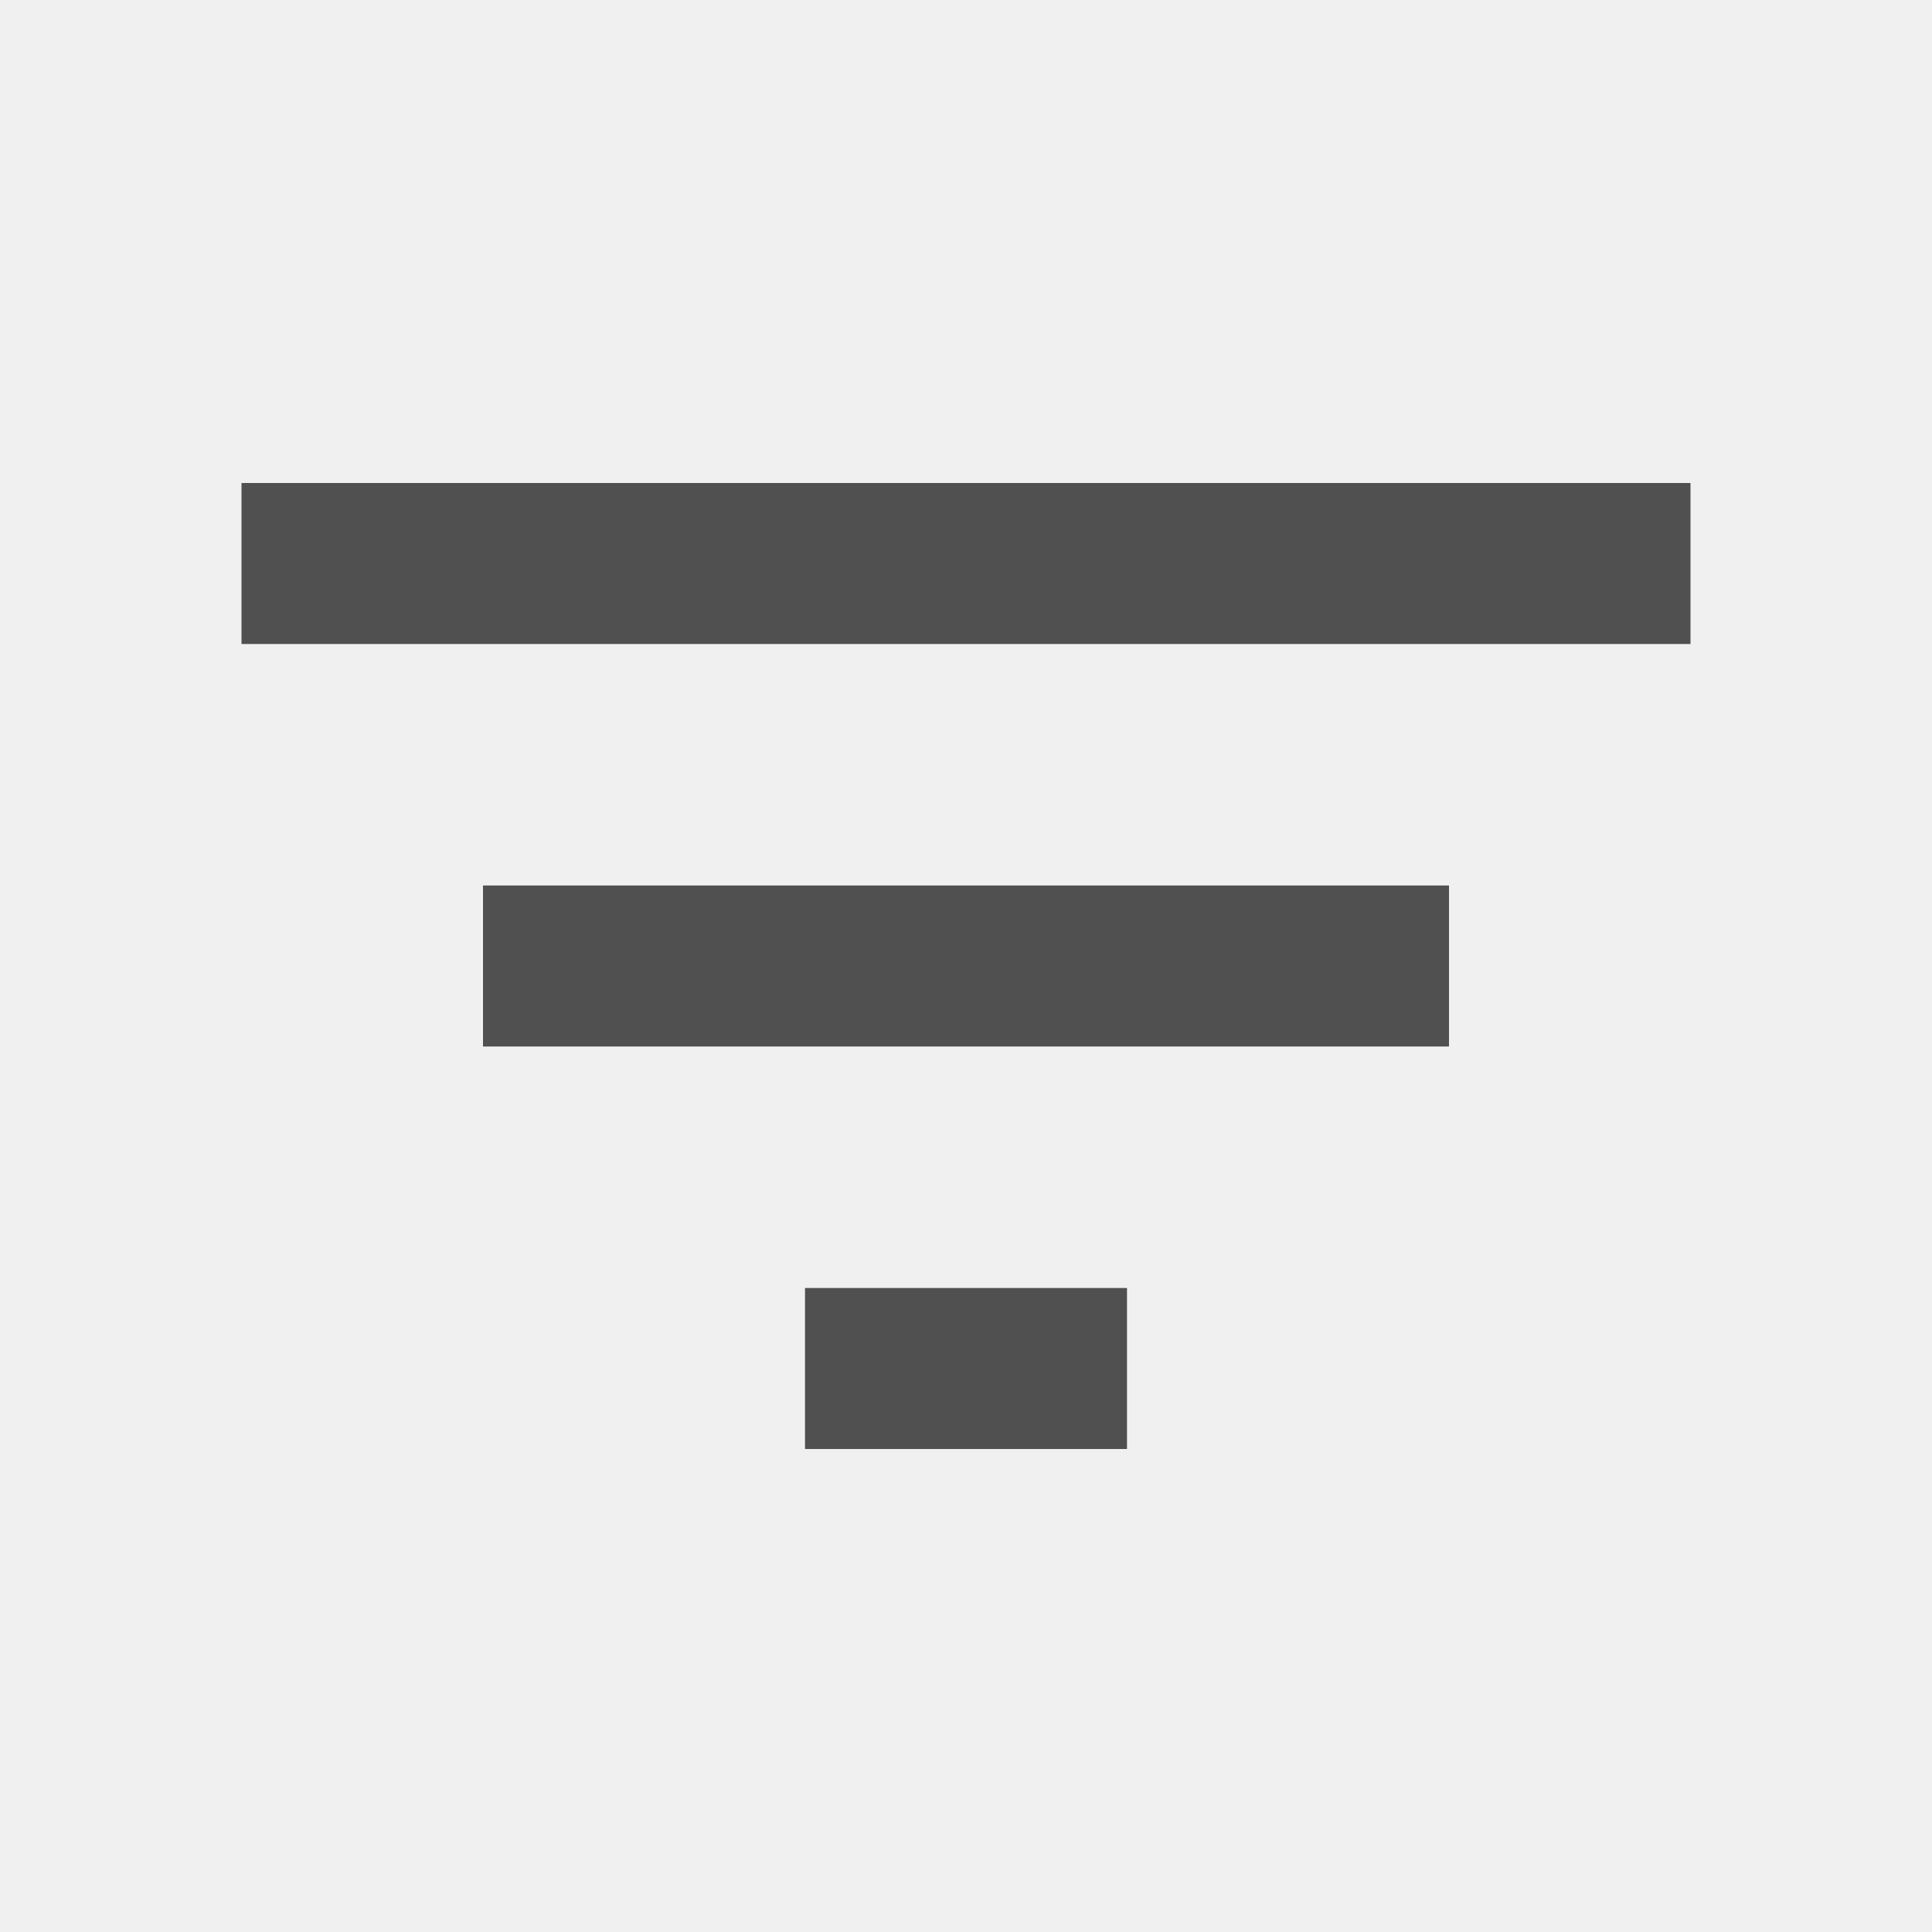
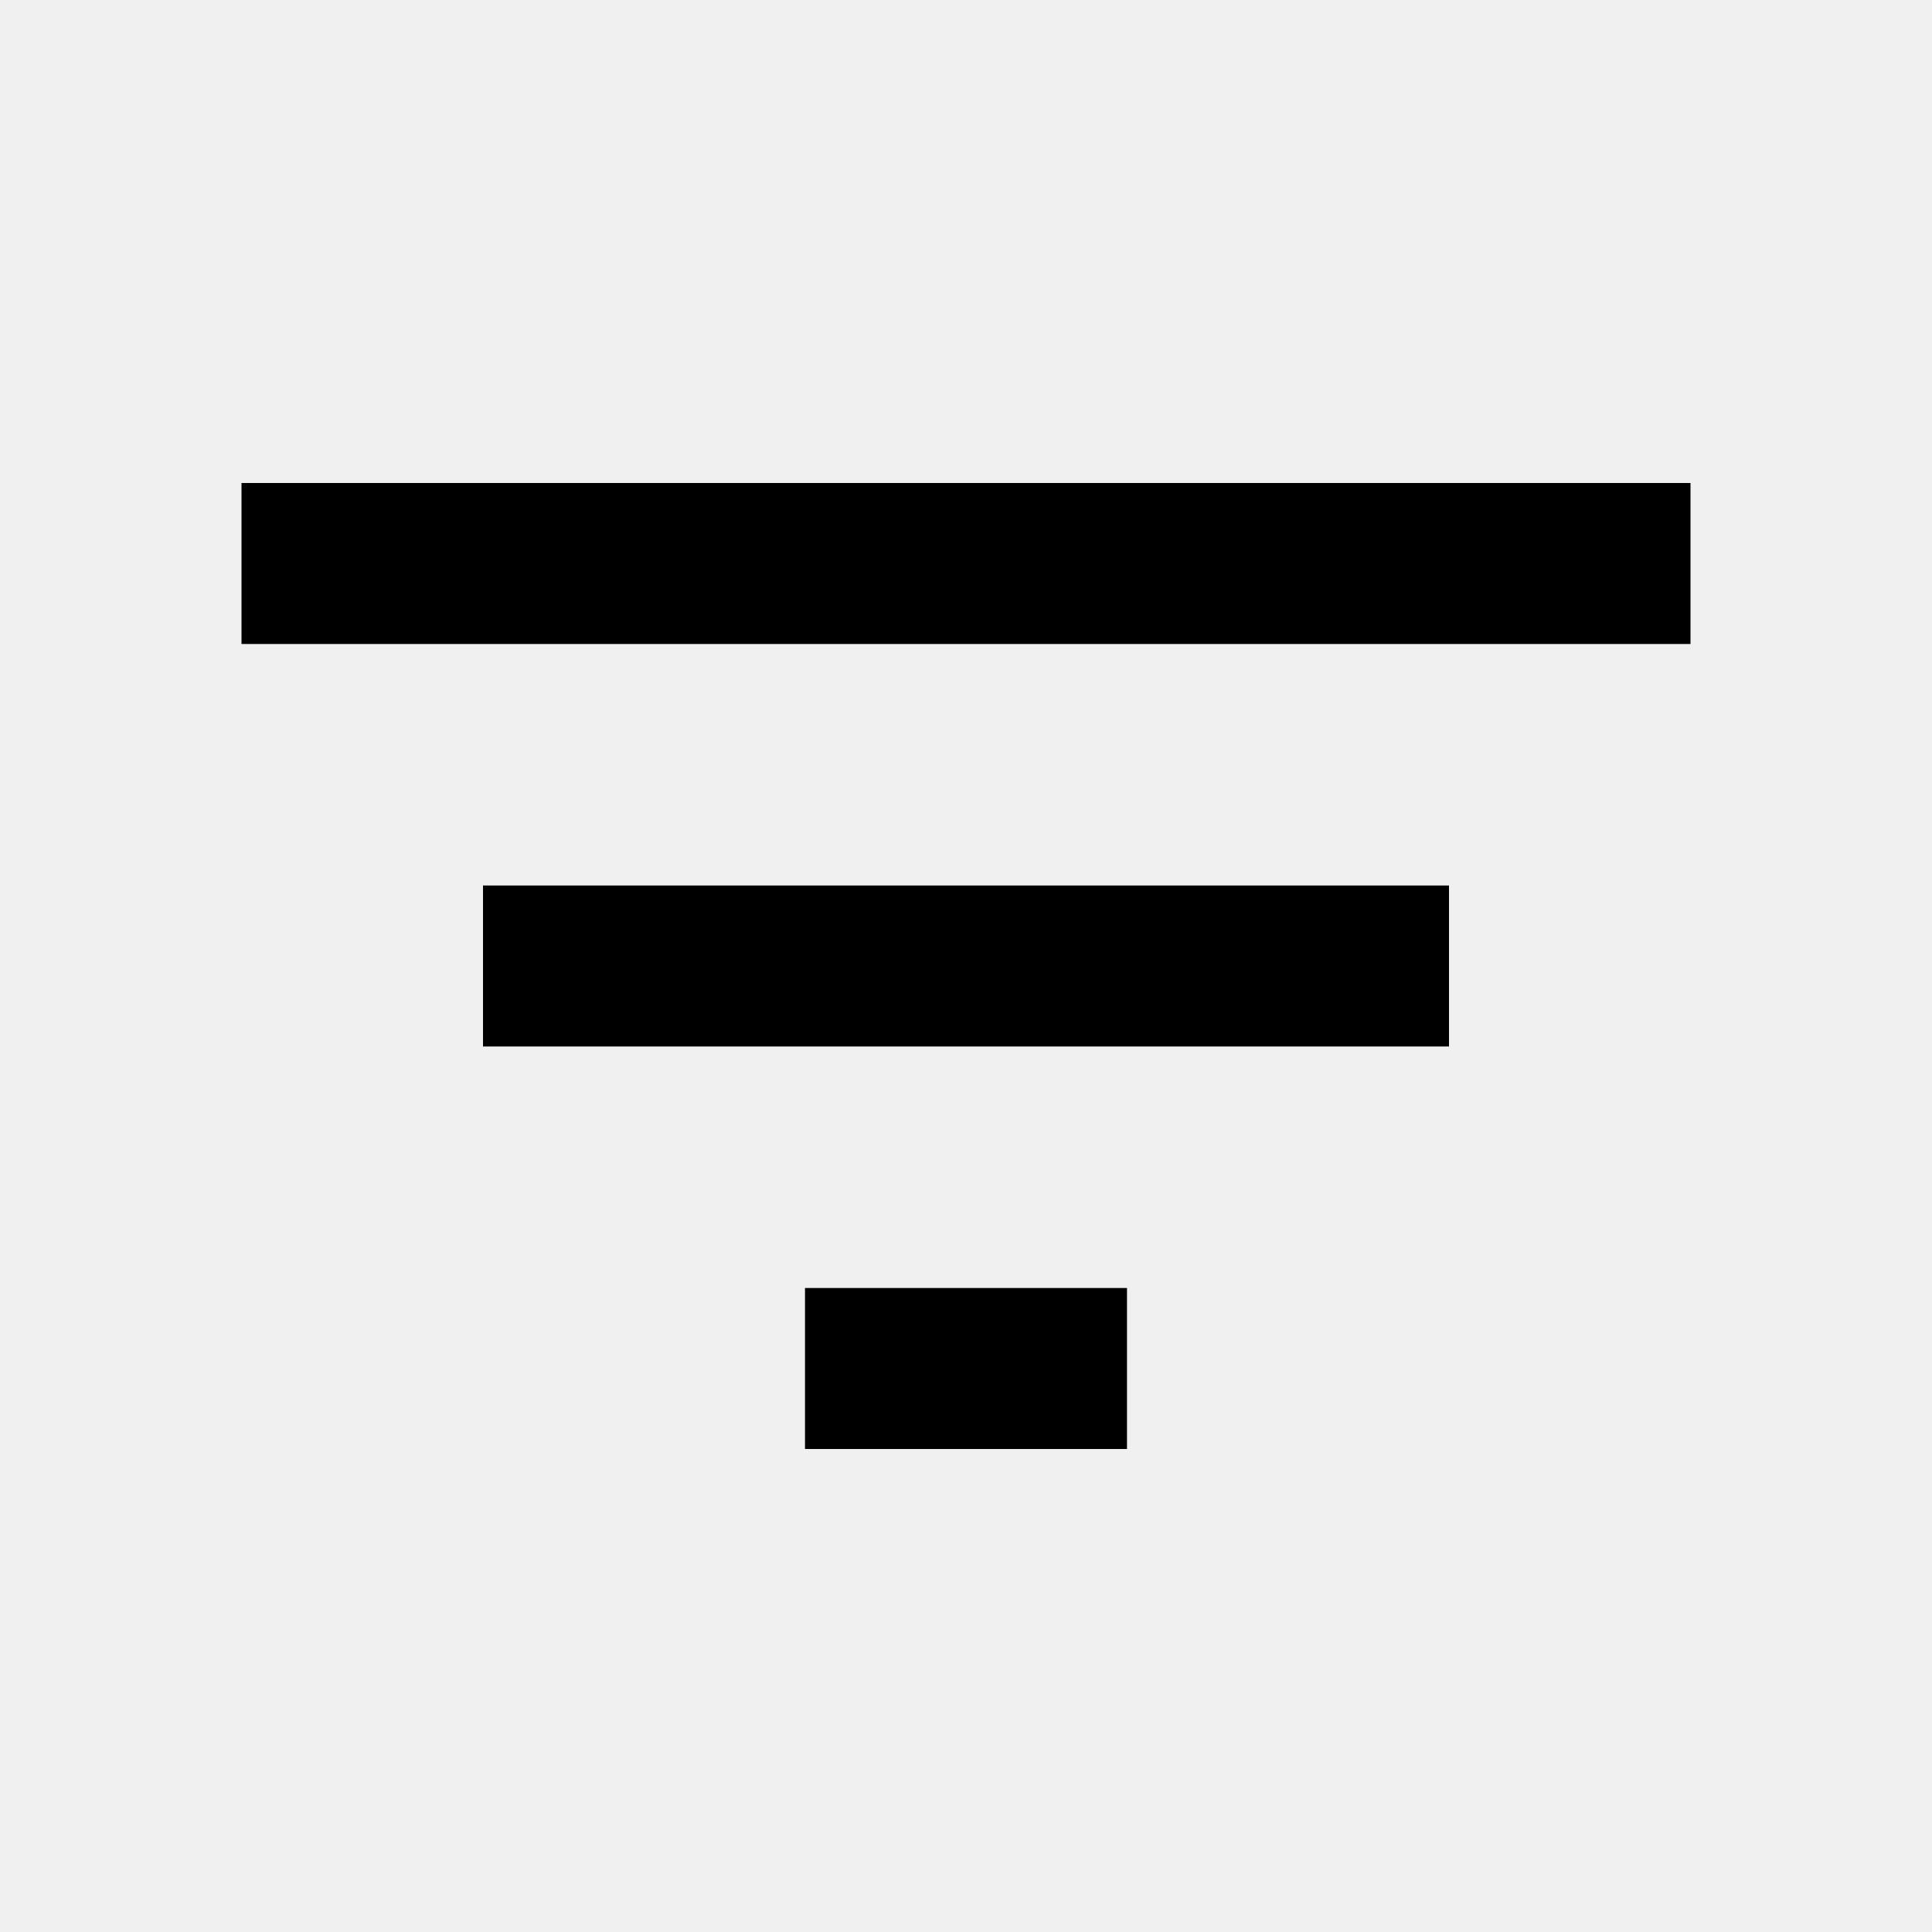
<svg xmlns="http://www.w3.org/2000/svg" width="24" height="24" viewBox="0 0 24 24" fill="none">
  <g clip-path="url(#clip0_762_2719)">
-     <path d="M10 18H14V16H10V18ZM3 6V8H21V6H3ZM6 13H18V11H6V13Z" fill="#505050" />
+     <path d="M10 18H14V16H10V18ZM3 6V8H21V6H3ZM6 13H18V11H6V13Z" fill="currentColor" />
  </g>
  <defs>
    <clipPath id="clip0_762_2719">
      <rect width="24" height="24" fill="white" />
    </clipPath>
  </defs>
</svg>
